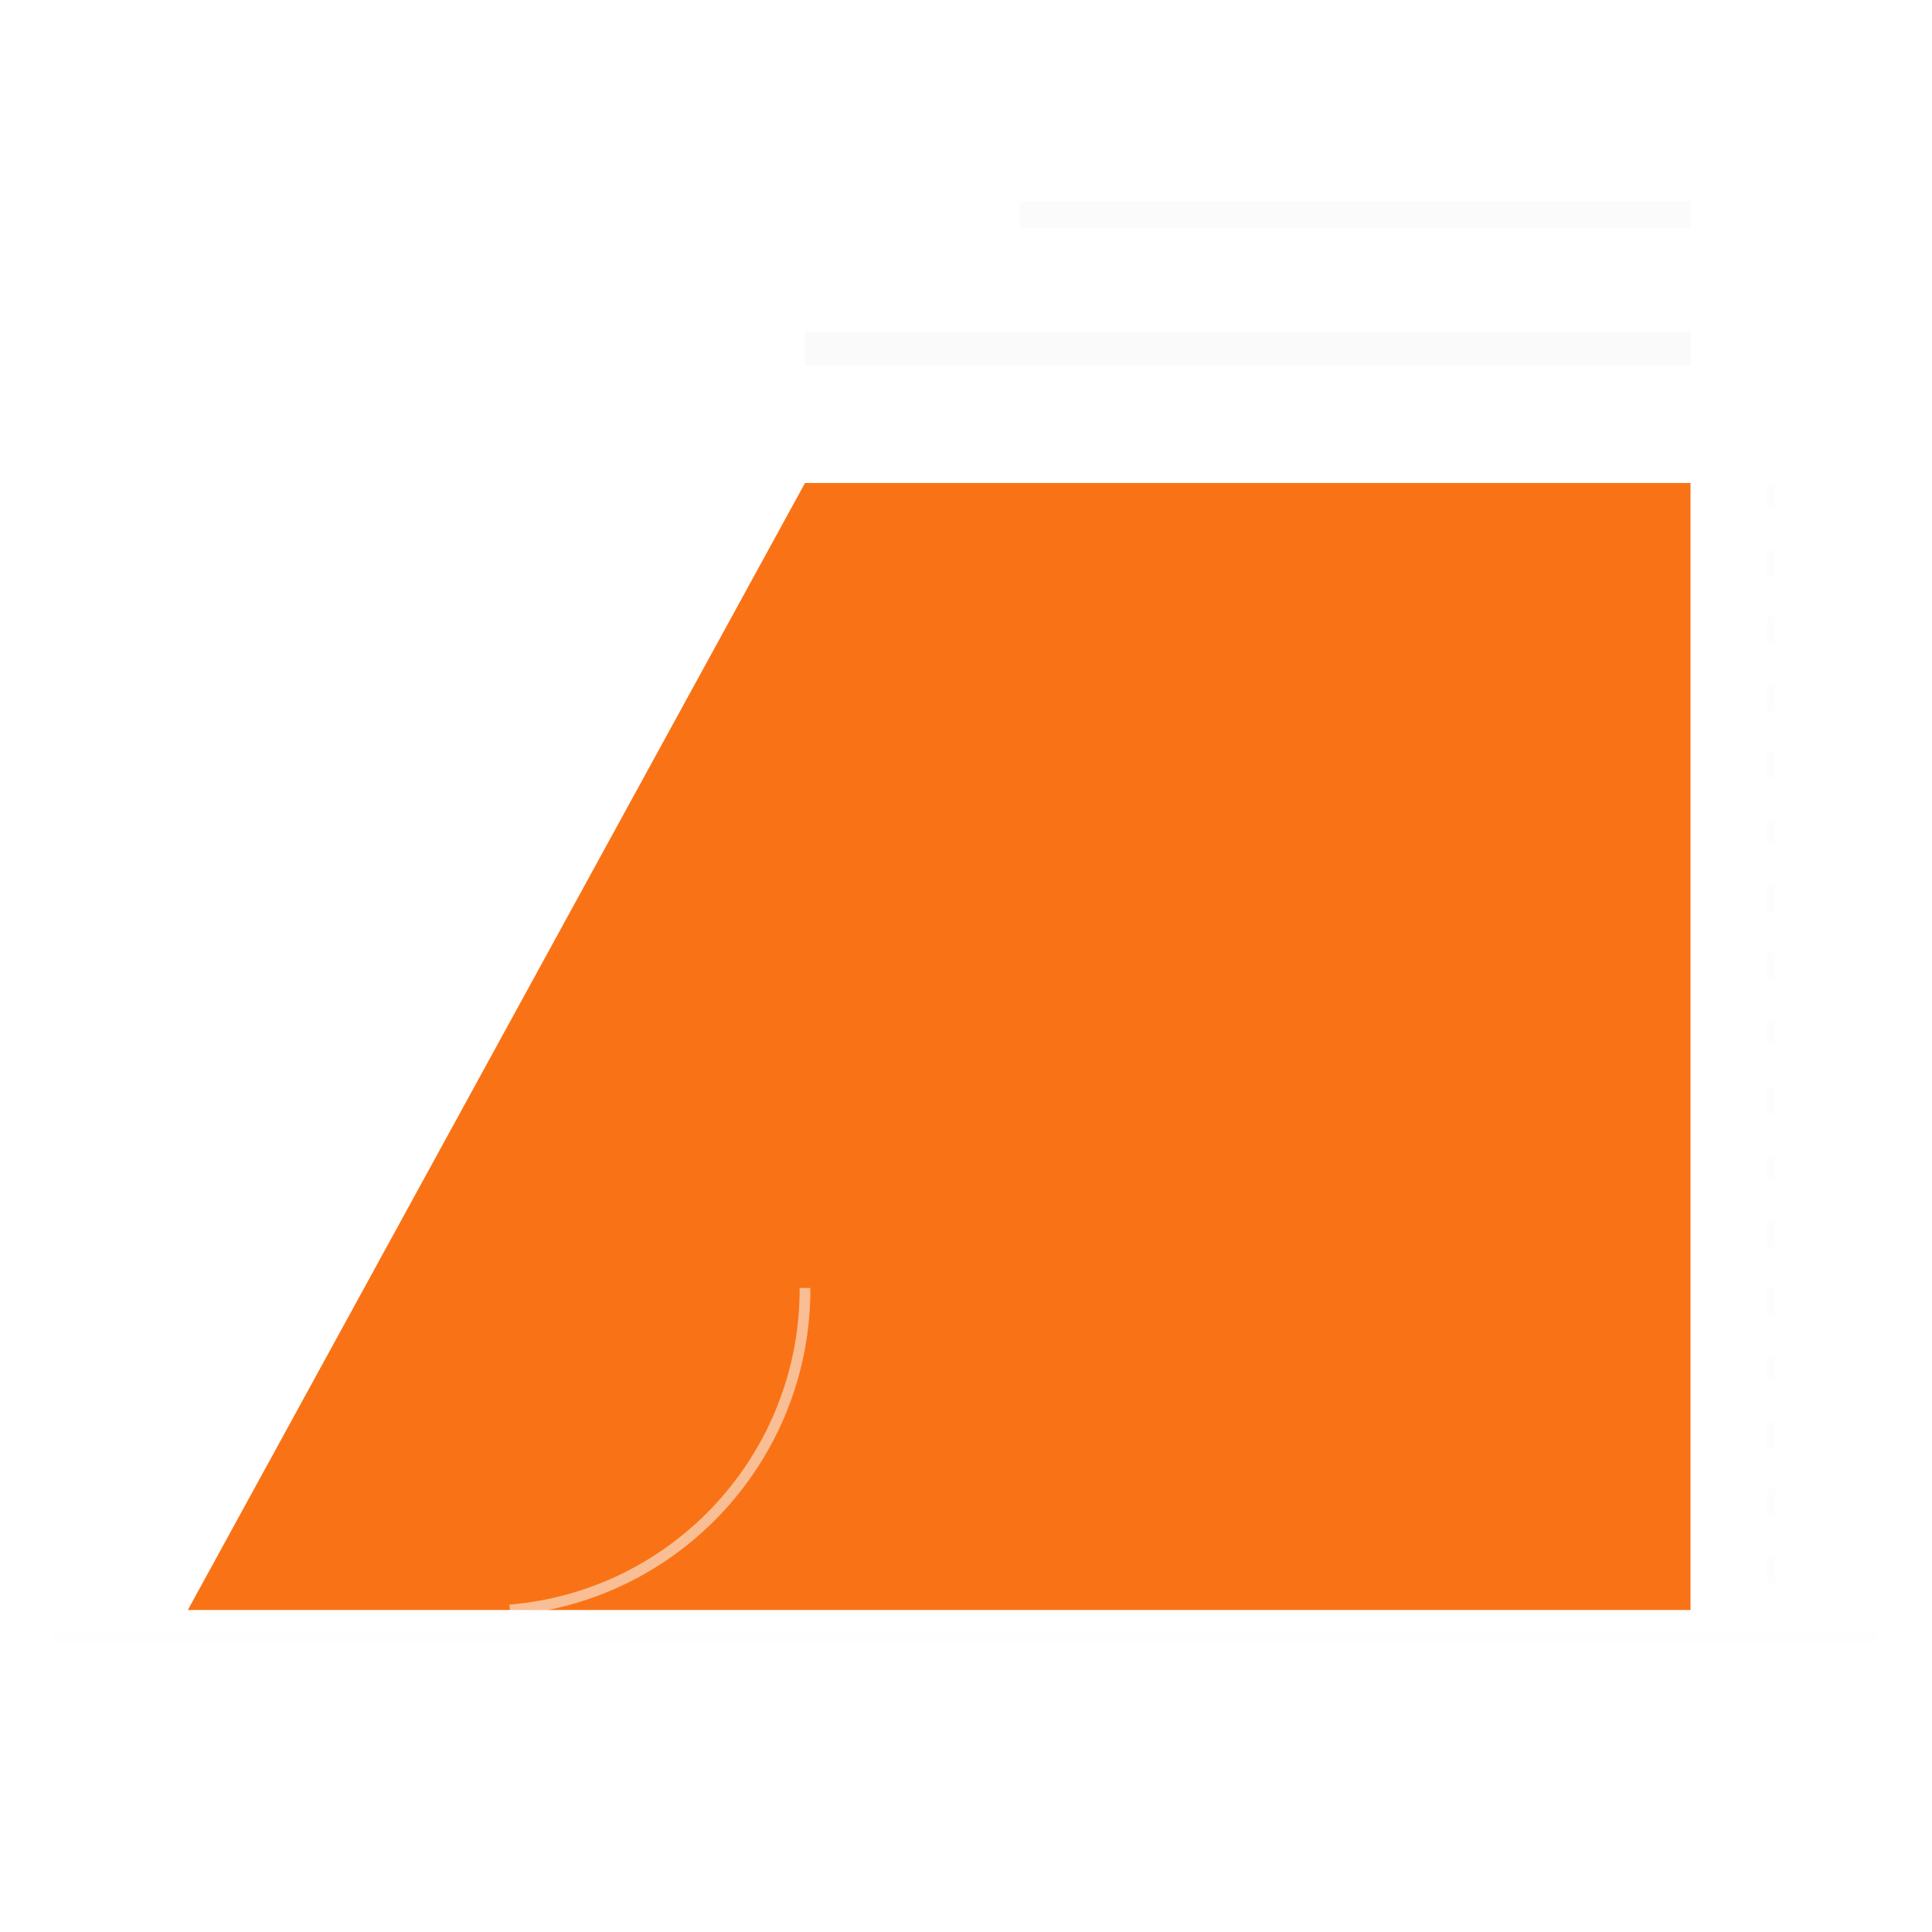
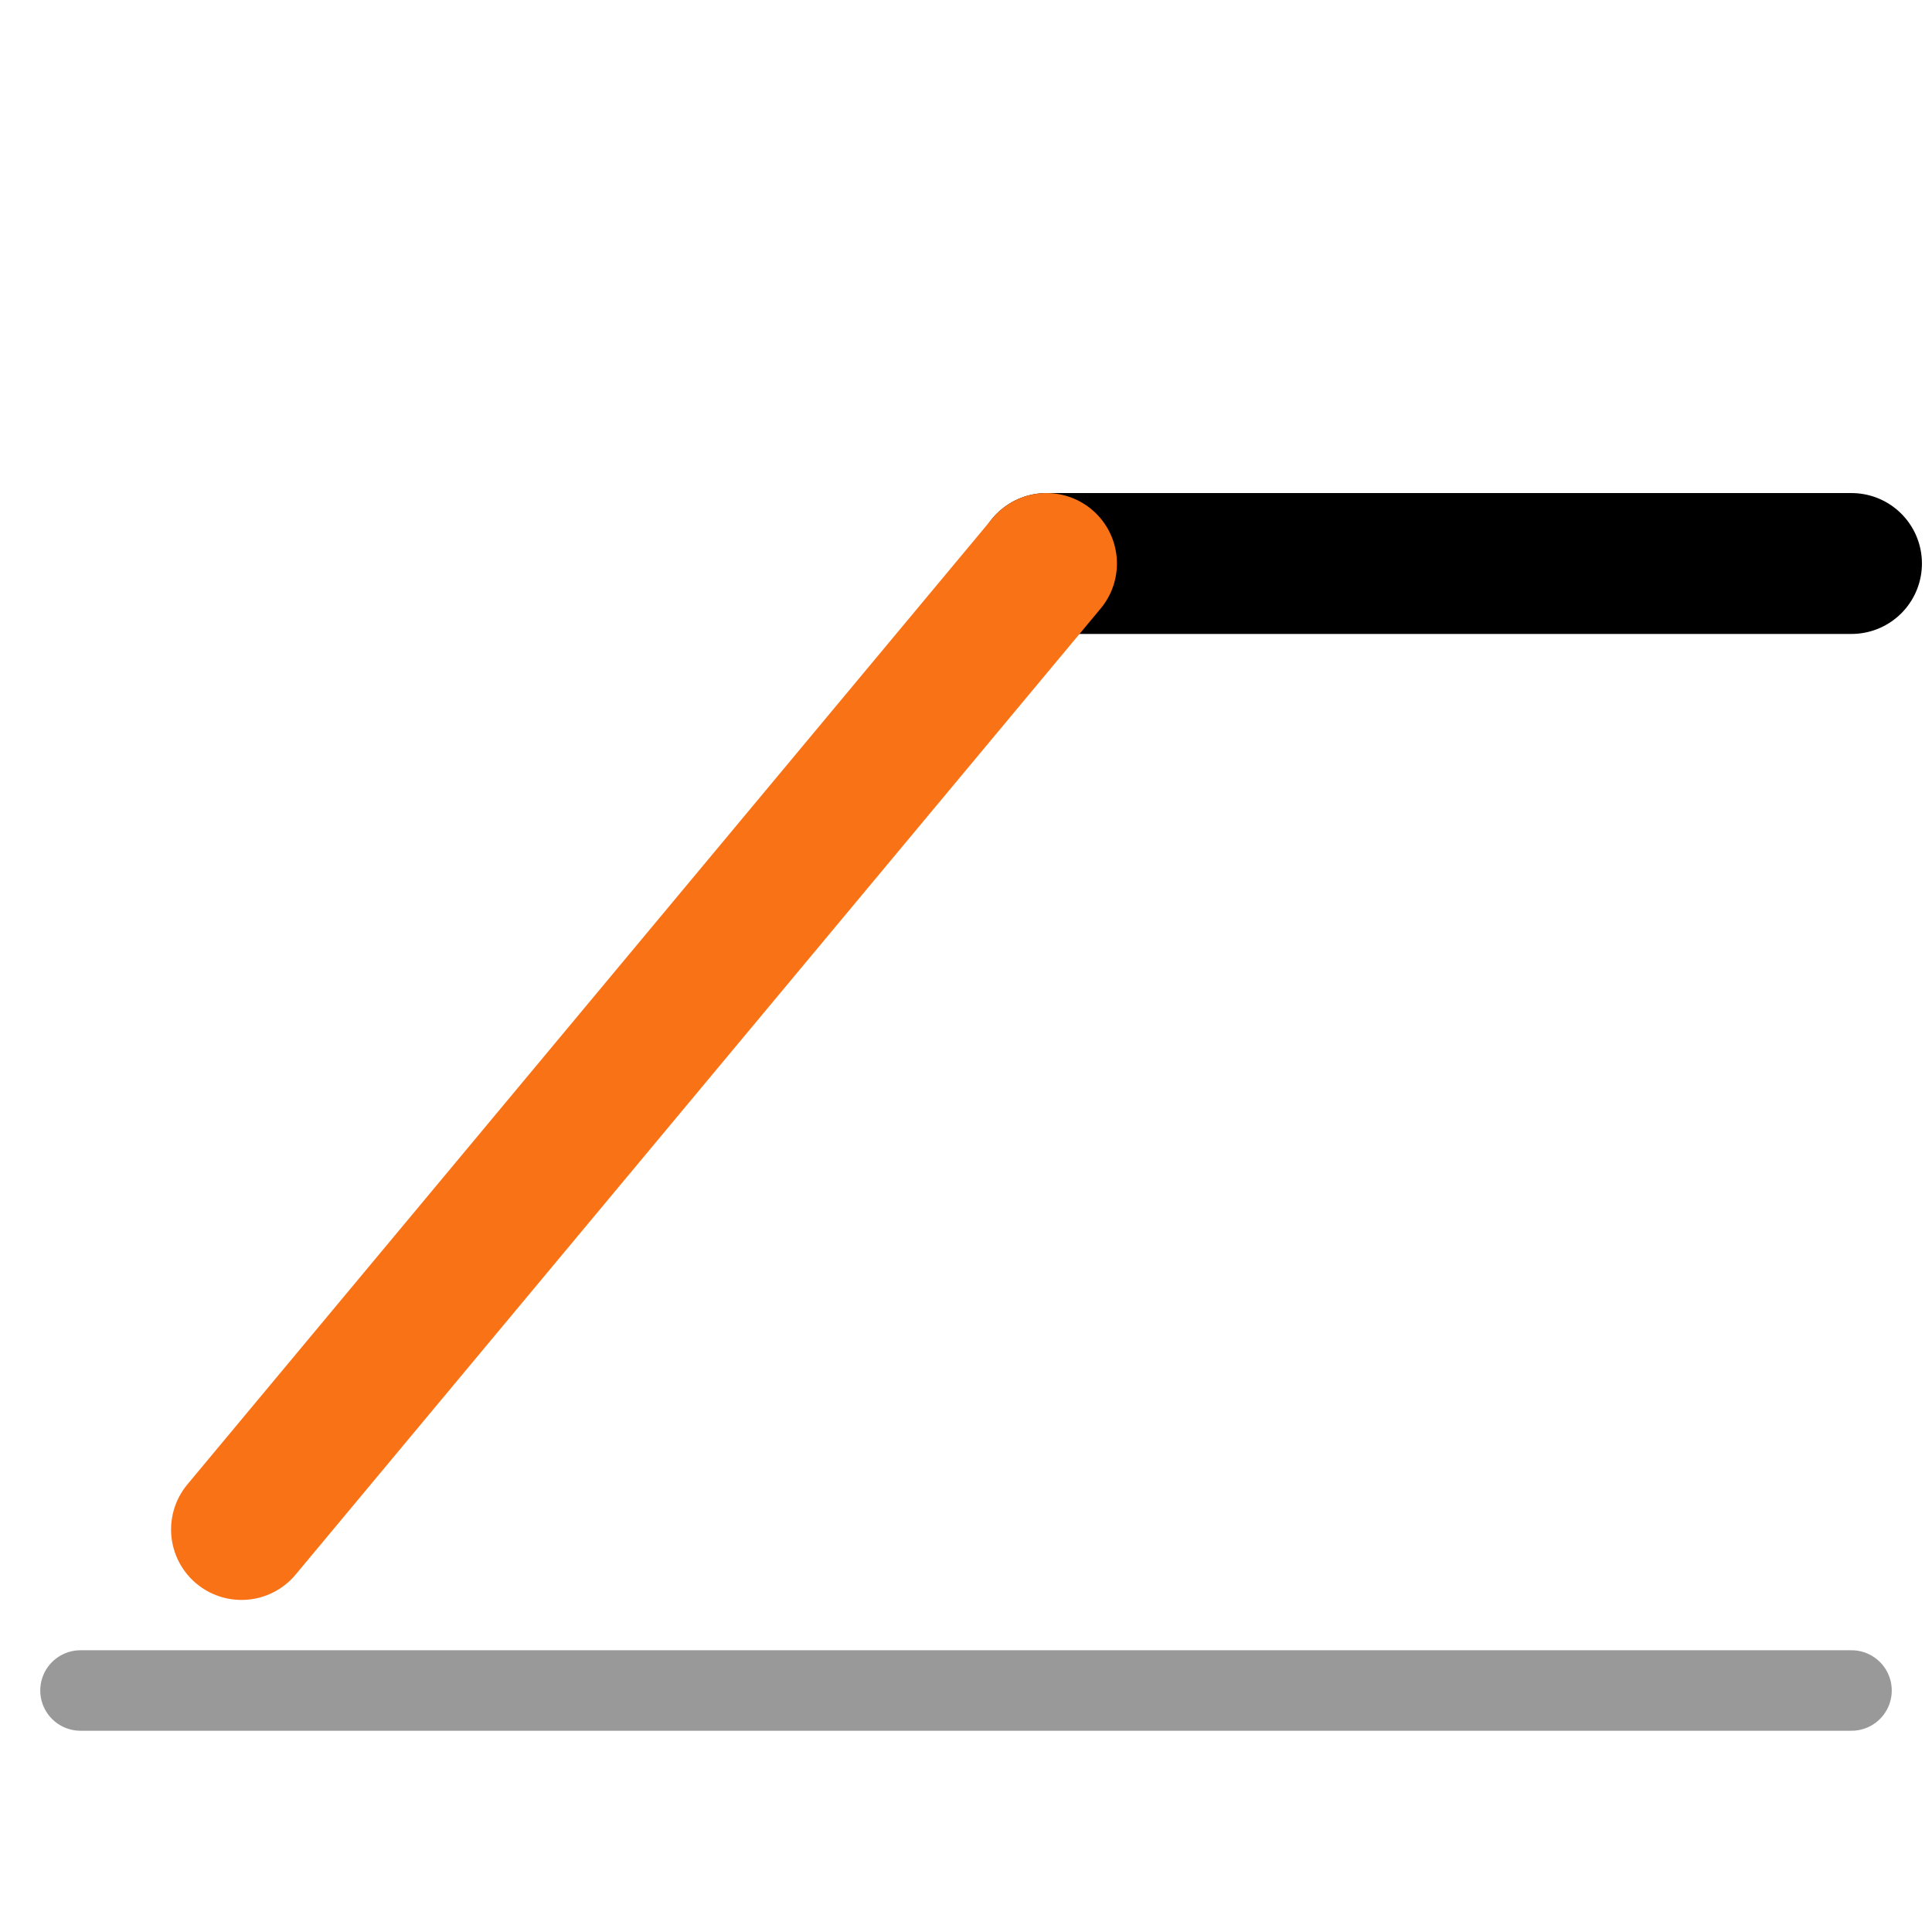
- <svg xmlns="http://www.w3.org/2000/svg" viewBox="0 0 144 144" role="img" aria-labelledby="title desc">
-   <line x1="4" y1="122" x2="140" y2="122" stroke="#fafafa" stroke-width="1" stroke-opacity="0.3" />
-   <path d="M 14 120 L 126 120 L 126 36 L 60 36 Z" fill="#f97316" />
-   <line x1="60" y1="26" x2="126" y2="26" stroke="#fafafa" stroke-width="2.5" />
-   <line x1="76" y1="16" x2="126" y2="16" stroke="#fafafa" stroke-width="2" stroke-opacity="0.7" />
-   <line x1="132" y1="36" x2="132" y2="120" stroke="#fafafa" stroke-width="0.6" stroke-opacity="0.35" stroke-dasharray="2,3" />
-   <path d="M 38 120 A 24 24 0 0 0 60 96" fill="none" stroke="#fafafa" stroke-width="0.8" stroke-opacity="0.55" />
+ <svg xmlns="http://www.w3.org/2000/svg" viewBox="0 0 48 48" role="img" aria-labelledby="title desc">
+   <line x1="26" y1="14" x2="46" y2="14" stroke="currentColor" stroke-width="3.5" stroke-linecap="round" />
+   <line x1="6" y1="38" x2="26" y2="14" stroke="#F97316" stroke-width="3.5" stroke-linecap="round" />
+   <line x1="2" y1="42" x2="46" y2="42" stroke="currentColor" stroke-width="2" stroke-opacity="0.4" stroke-linecap="round" />
</svg>
